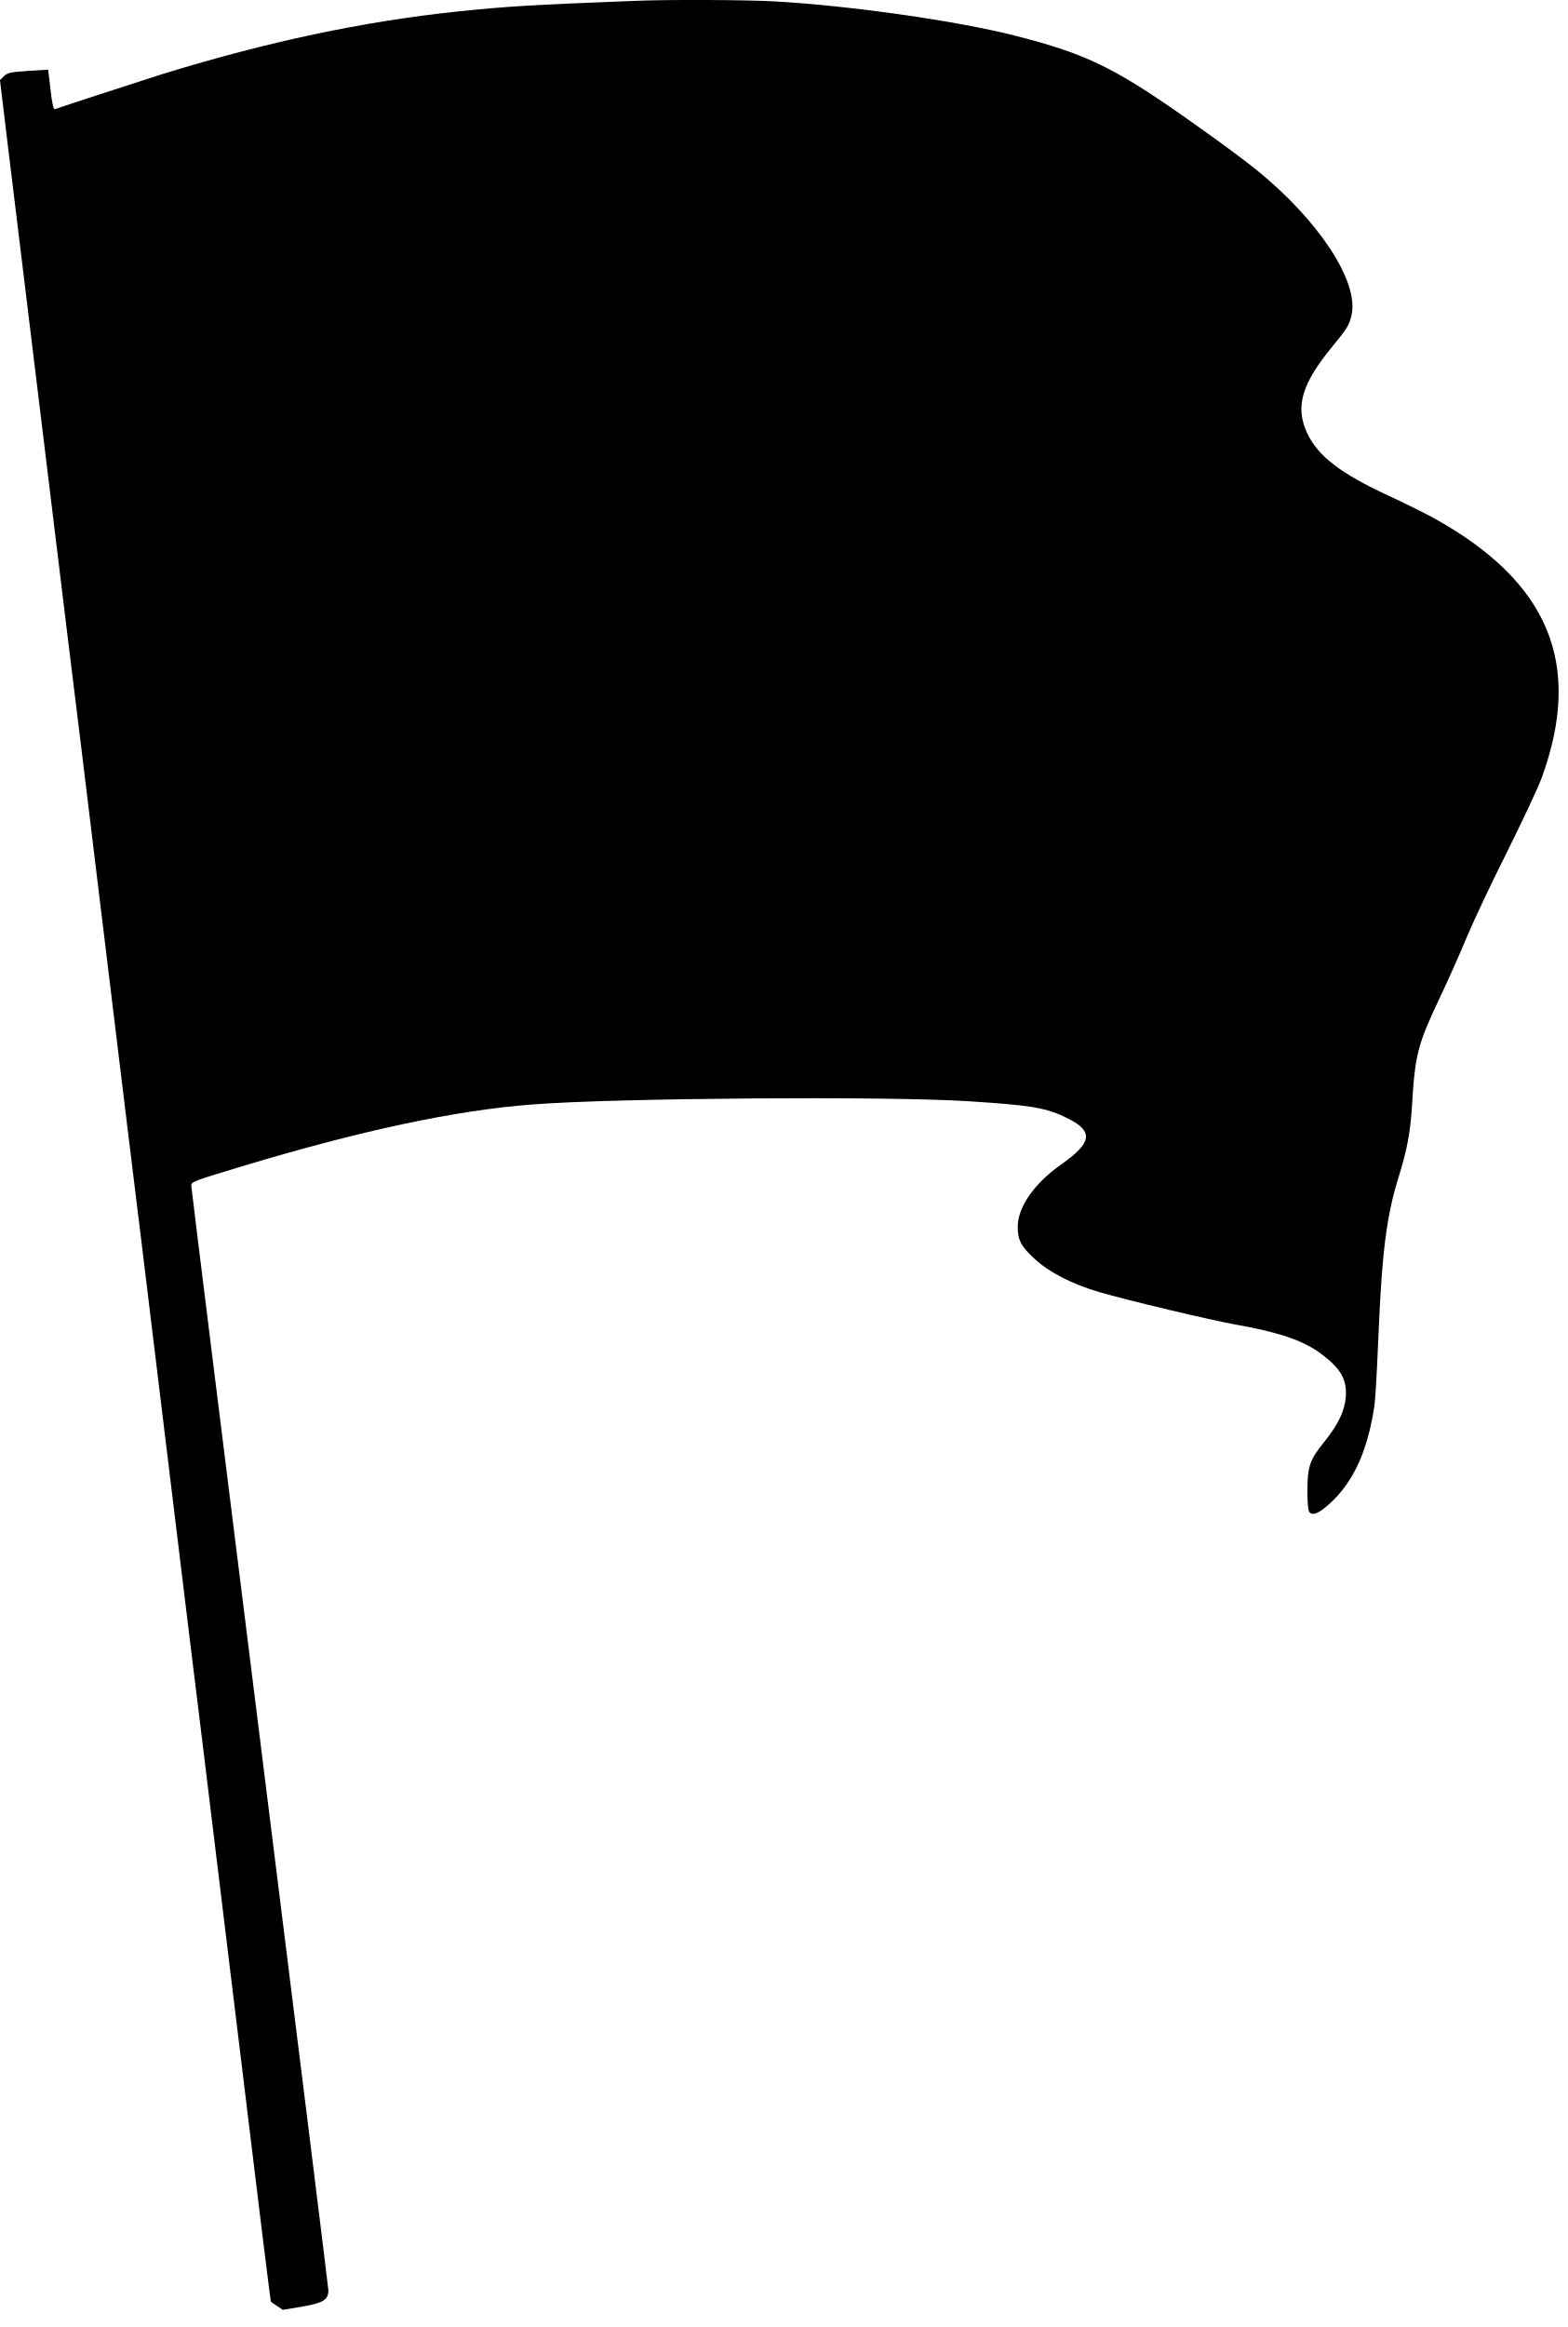
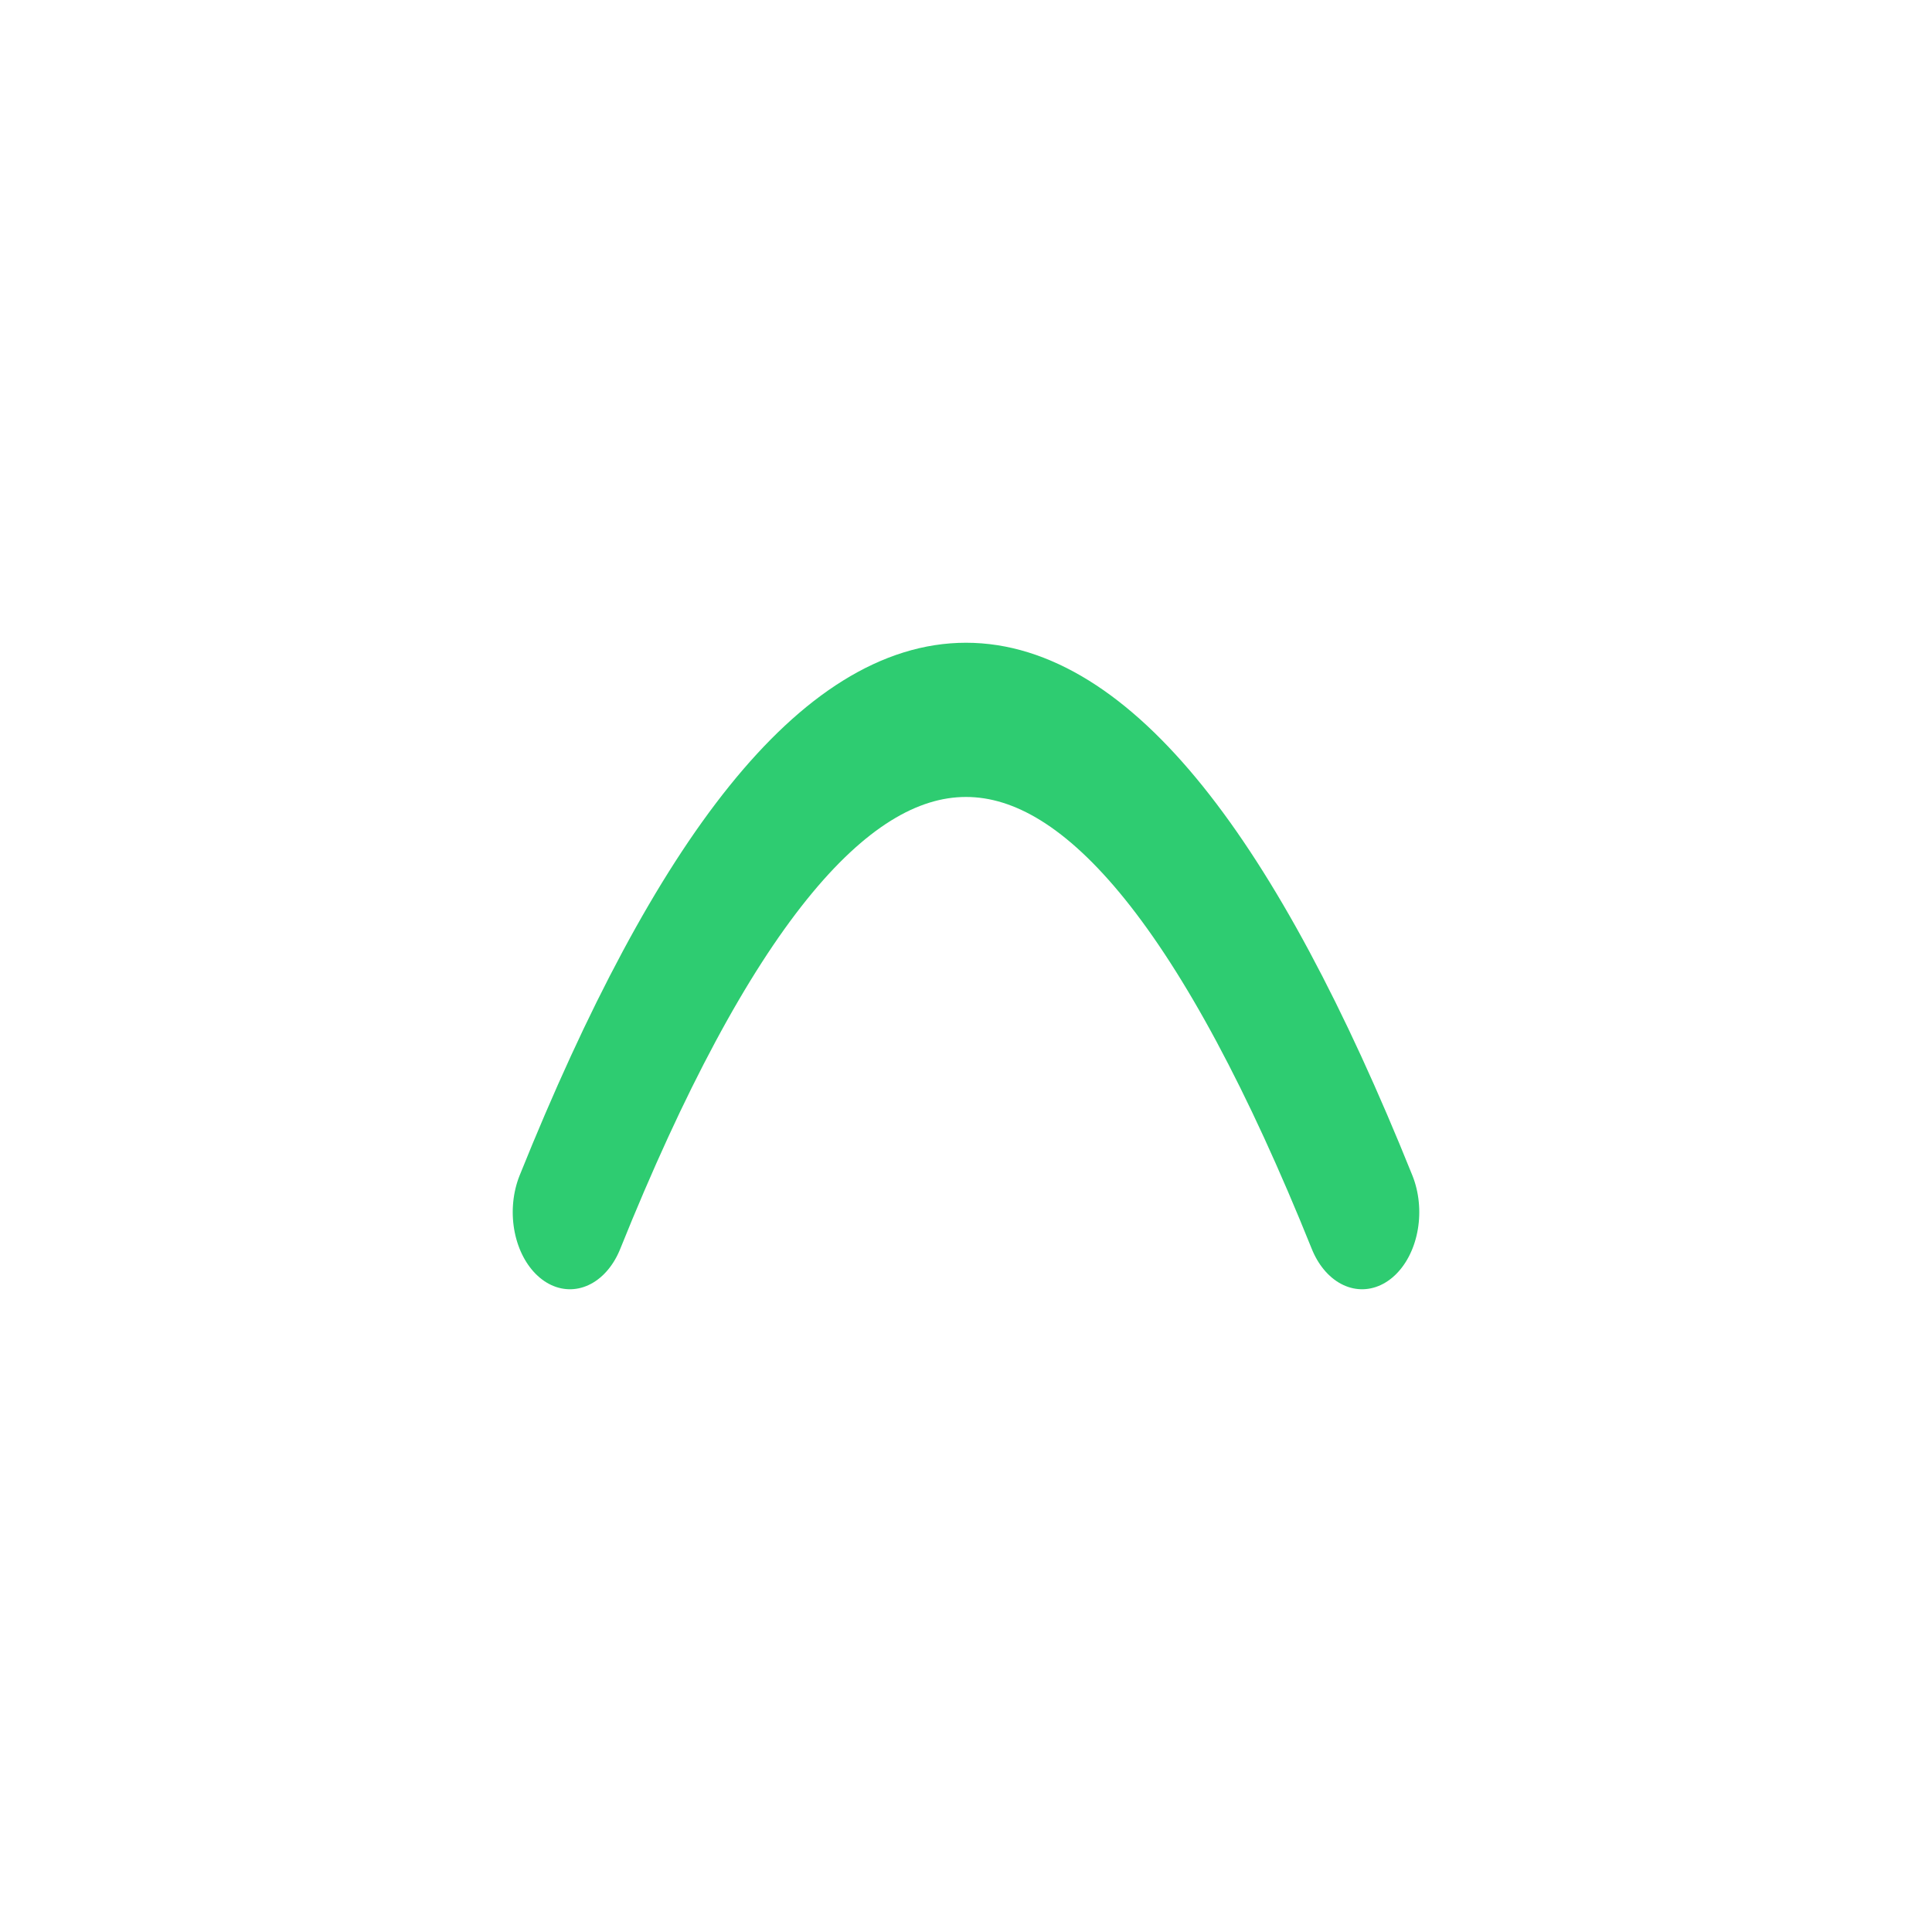
- <svg xmlns="http://www.w3.org/2000/svg" width="100%" height="100%" viewBox="0 0 62 92" version="1.1" xml:space="preserve" style="fill-rule:evenodd;clip-rule:evenodd;stroke-linejoin:round;stroke-miterlimit:2;">
-   <g transform="matrix(1,0,0,1,-669.29,-452.9289)">
-     <g transform="matrix(0.017127,0,0,0.017127,700.118,498.586)">
-       <g transform="matrix(1,0,0,1,-1800,-2666.667)">
-         <g transform="matrix(0.416667,0,0,-0.416667,0,5333.333)">
-           <path d="M3515,12793C2945,12771 2800,12762 2535,12734C2011,12679 1484,12567 905,12389C797,12355 342,12207 304,12193C297,12190 288,12227 280,12301L267,12412L156,12405C60,12399 42,12395 22,12376L0,12354L45,11980C101,11520 327,9661 375,9270C394,9113 428,8839 450,8660C472,8481 530,8000 580,7590C630,7180 688,6699 710,6520C732,6341 766,6067 785,5910C804,5753 863,5272 915,4840C968,4408 1028,3909 1050,3730C1072,3551 1106,3277 1125,3120C1144,2963 1205,2464 1260,2010C1464,331 1499,47 1502,45C1504,44 1519,34 1536,22L1567,1L1675,19C1790,39 1819,56 1820,108C1820,120 1649,1498 1440,3170C1231,4842 1060,6218 1060,6229C1060,6251 1071,6255 1350,6339C2001,6535 2526,6647 2950,6679C3409,6715 4914,6726 5365,6697C5723,6674 5799,6661 5921,6600C6061,6529 6051,6466 5881,6347C5732,6242 5640,6111 5640,6002C5640,5927 5658,5893 5734,5823C5816,5748 5941,5684 6090,5640C6251,5593 6711,5484 6845,5460C7090,5417 7227,5370 7326,5294C7431,5214 7464,5155 7458,5060C7452,4981 7416,4906 7338,4809C7258,4710 7246,4674 7245,4543C7245,4470 7249,4427 7257,4419C7279,4397 7323,4421 7395,4493C7499,4599 7567,4744 7605,4942C7622,5030 7624,5064 7641,5445C7659,5867 7686,6070 7750,6275C7798,6429 7816,6526 7825,6675C7841,6952 7857,7013 7974,7260C8025,7367 8095,7525 8130,7610C8166,7695 8264,7905 8350,8075C8435,8246 8523,8432 8544,8490C8773,9120 8584,9575 7943,9929C7892,9957 7778,10013 7690,10054C7429,10175 7304,10271 7245,10396C7175,10543 7213,10672 7385,10880C7466,10979 7477,10996 7490,11054C7531,11239 7306,11580 6960,11859C6908,11901 6780,11997 6675,12071C6191,12418 6038,12495 5626,12600C5305,12682 4717,12766 4295,12790C4143,12799 3701,12801 3515,12793Z" />
-         </g>
+ <svg xmlns="http://www.w3.org/2000/svg" width="100%" height="100%" viewBox="0 0 1000 1000" version="1.1" xml:space="preserve" style="fill-rule:evenodd;clip-rule:evenodd;stroke-linecap:round;">
+   <g transform="matrix(1,0,0,1,0,-1050)">
+     <rect id="Light" x="0" y="1050" width="1000" height="1000" style="fill:none;" />
+     <g id="Light1">
+       <g transform="matrix(4.555556,0,0,6.140007,226.6667,1075.684)">
+         <path d="M15,98C45,42.667 75,42.667 105,98" style="fill:none;fill-rule:nonzero;stroke:rgb(46,204,113);stroke-width:13px;" />
      </g>
    </g>
  </g>
</svg>
